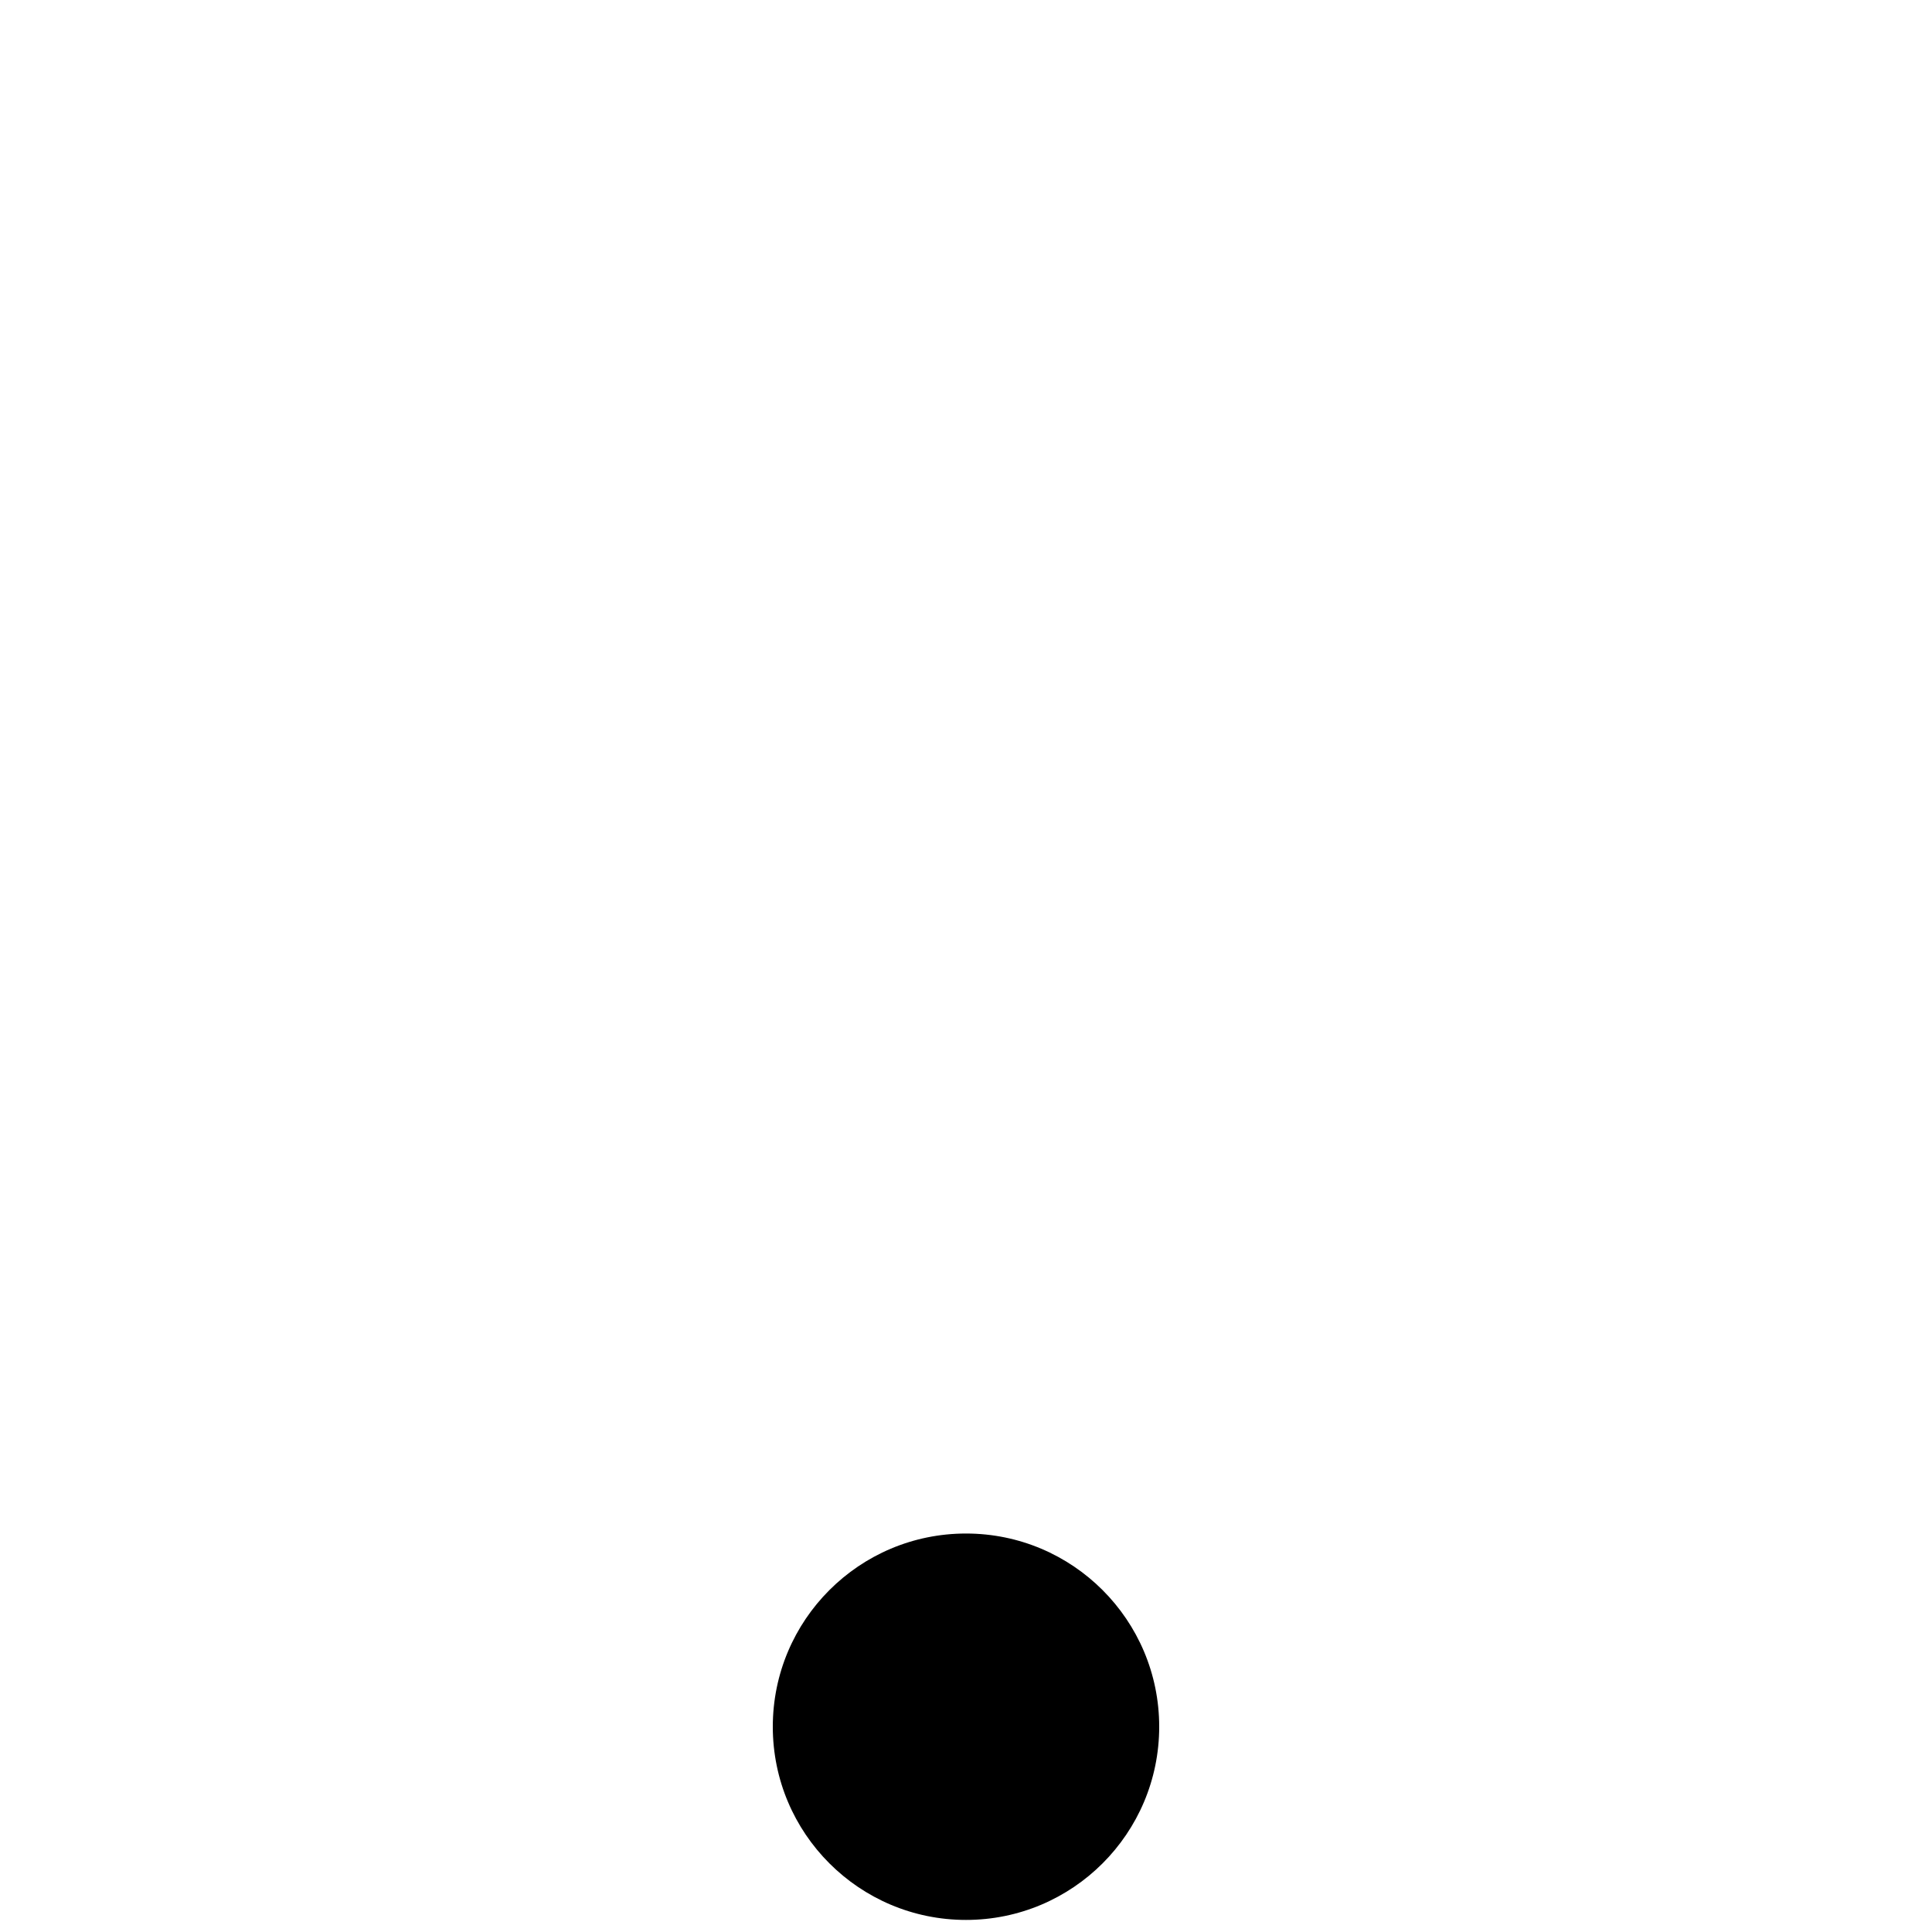
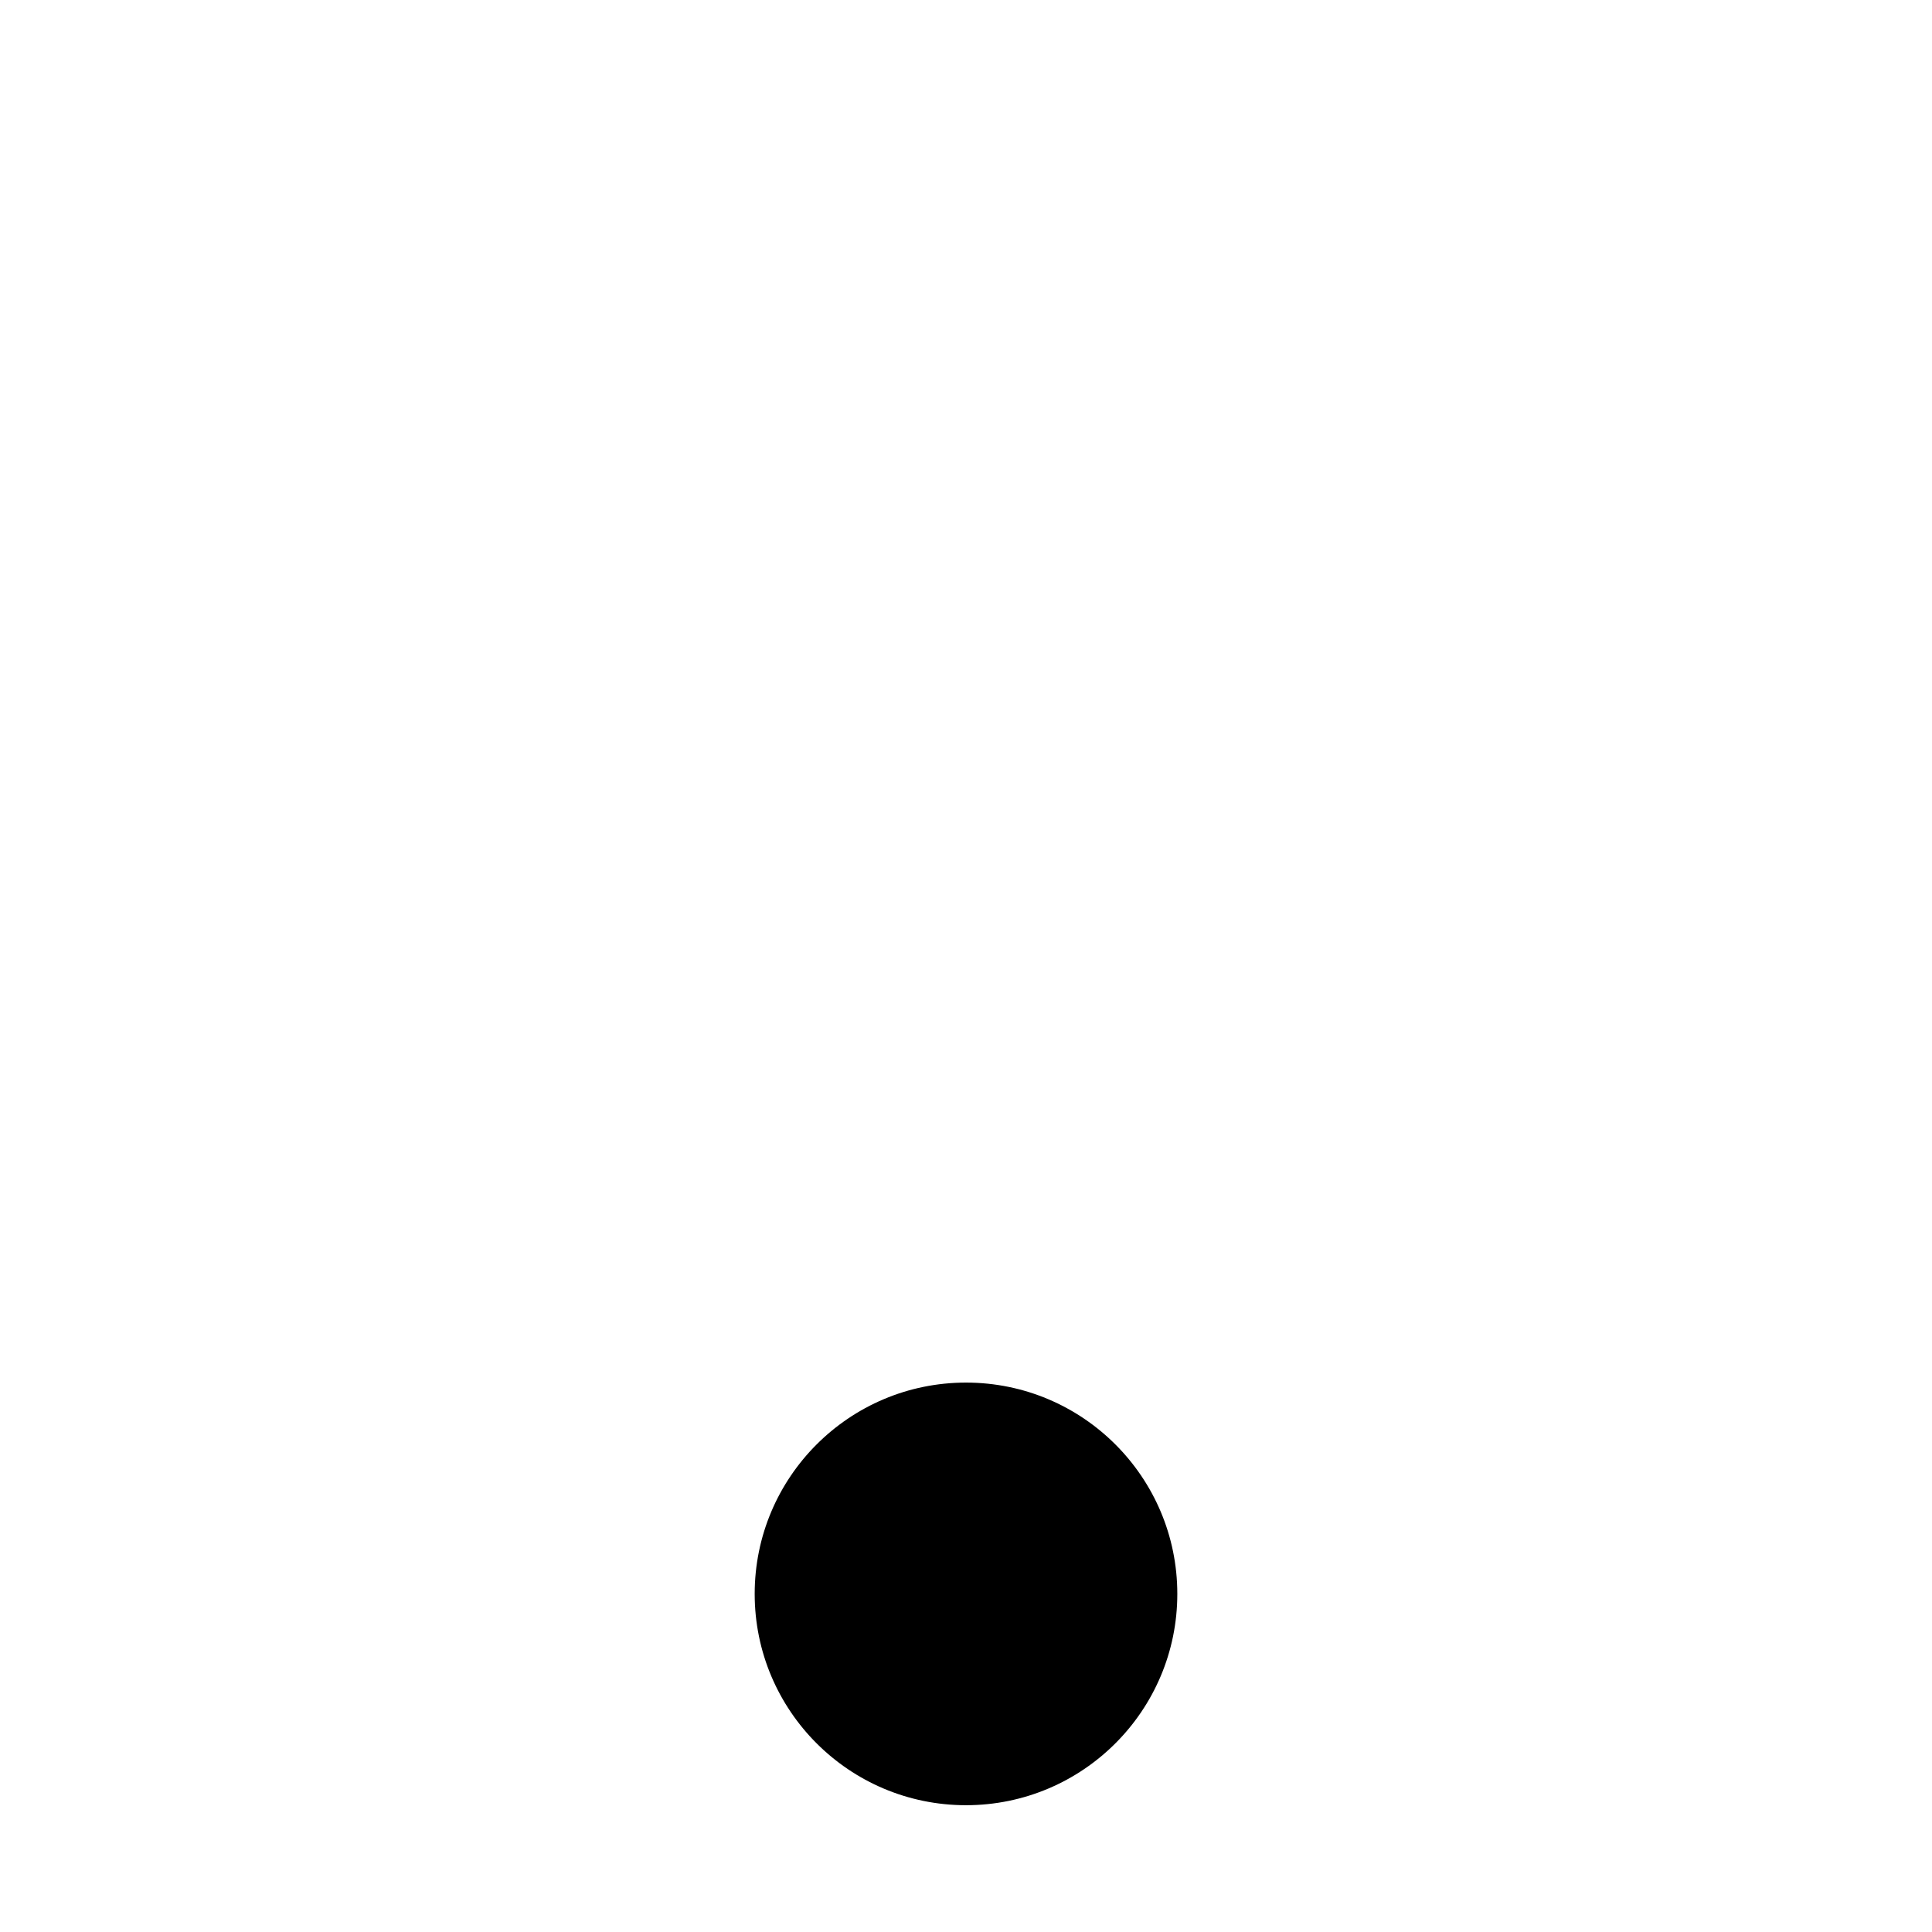
<svg xmlns="http://www.w3.org/2000/svg" viewBox="0 0 16 16">
  <g class="ink">
-     <circle cx="8" cy="14.3" r="1.6" />
+     <circle cx="8" cy="13.2" r="1.75" />
  </g>
  <g class="shade">
-     <path d="M5.53 10.78A4.3 4.3 0 0 1 10.47 10.78" fill="none" stroke-width="2.4" />
-     <path d="M3.3 7.58A8.2 8.2 0 0 1 12.7 7.58" fill="none" stroke-width="2.4" />
-     <path d="M1.06 4.39A12.1 12.1 0 0 1 14.94 4.39" fill="none" stroke-width="2.4" />
+     <path d="M4.46 9.66A5 5 0 0 1 11.54 9.66" fill="none" stroke-width="2.4" />
+     <path d="M1.21 6.41A9.6 9.6 0 0 1 14.79 6.41" fill="none" stroke-width="2.4" />
  </g>
</svg>
